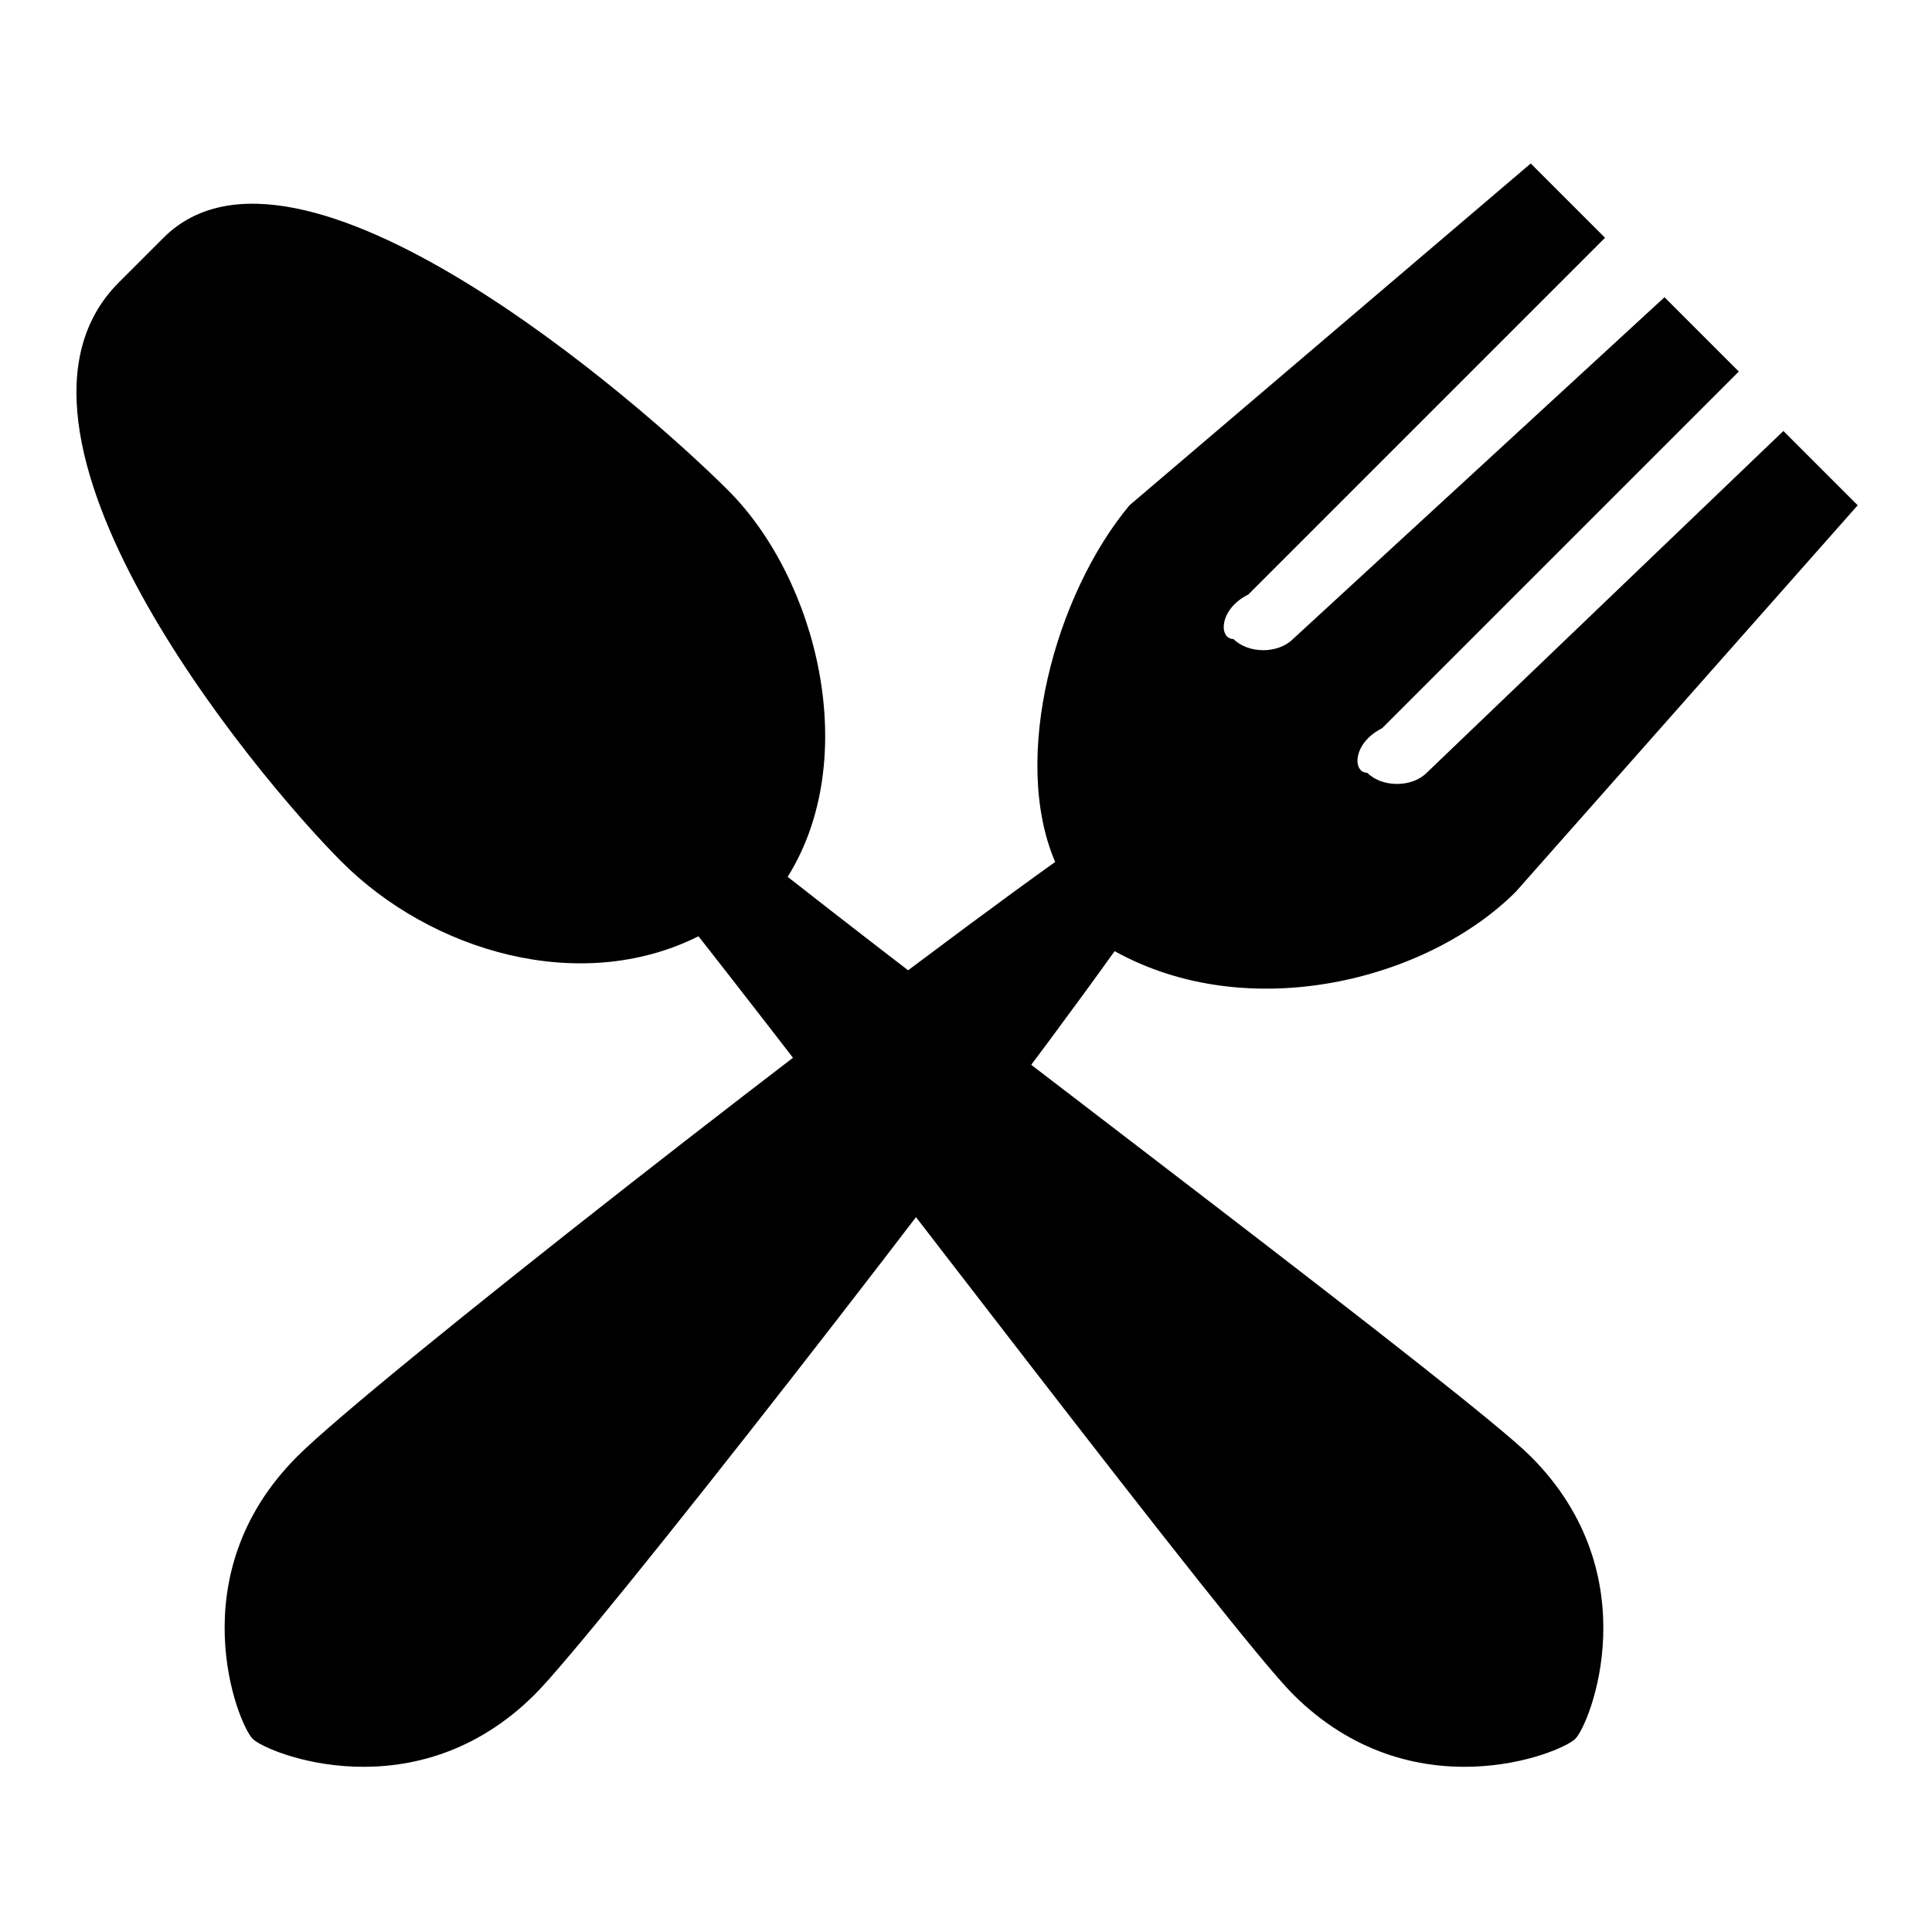
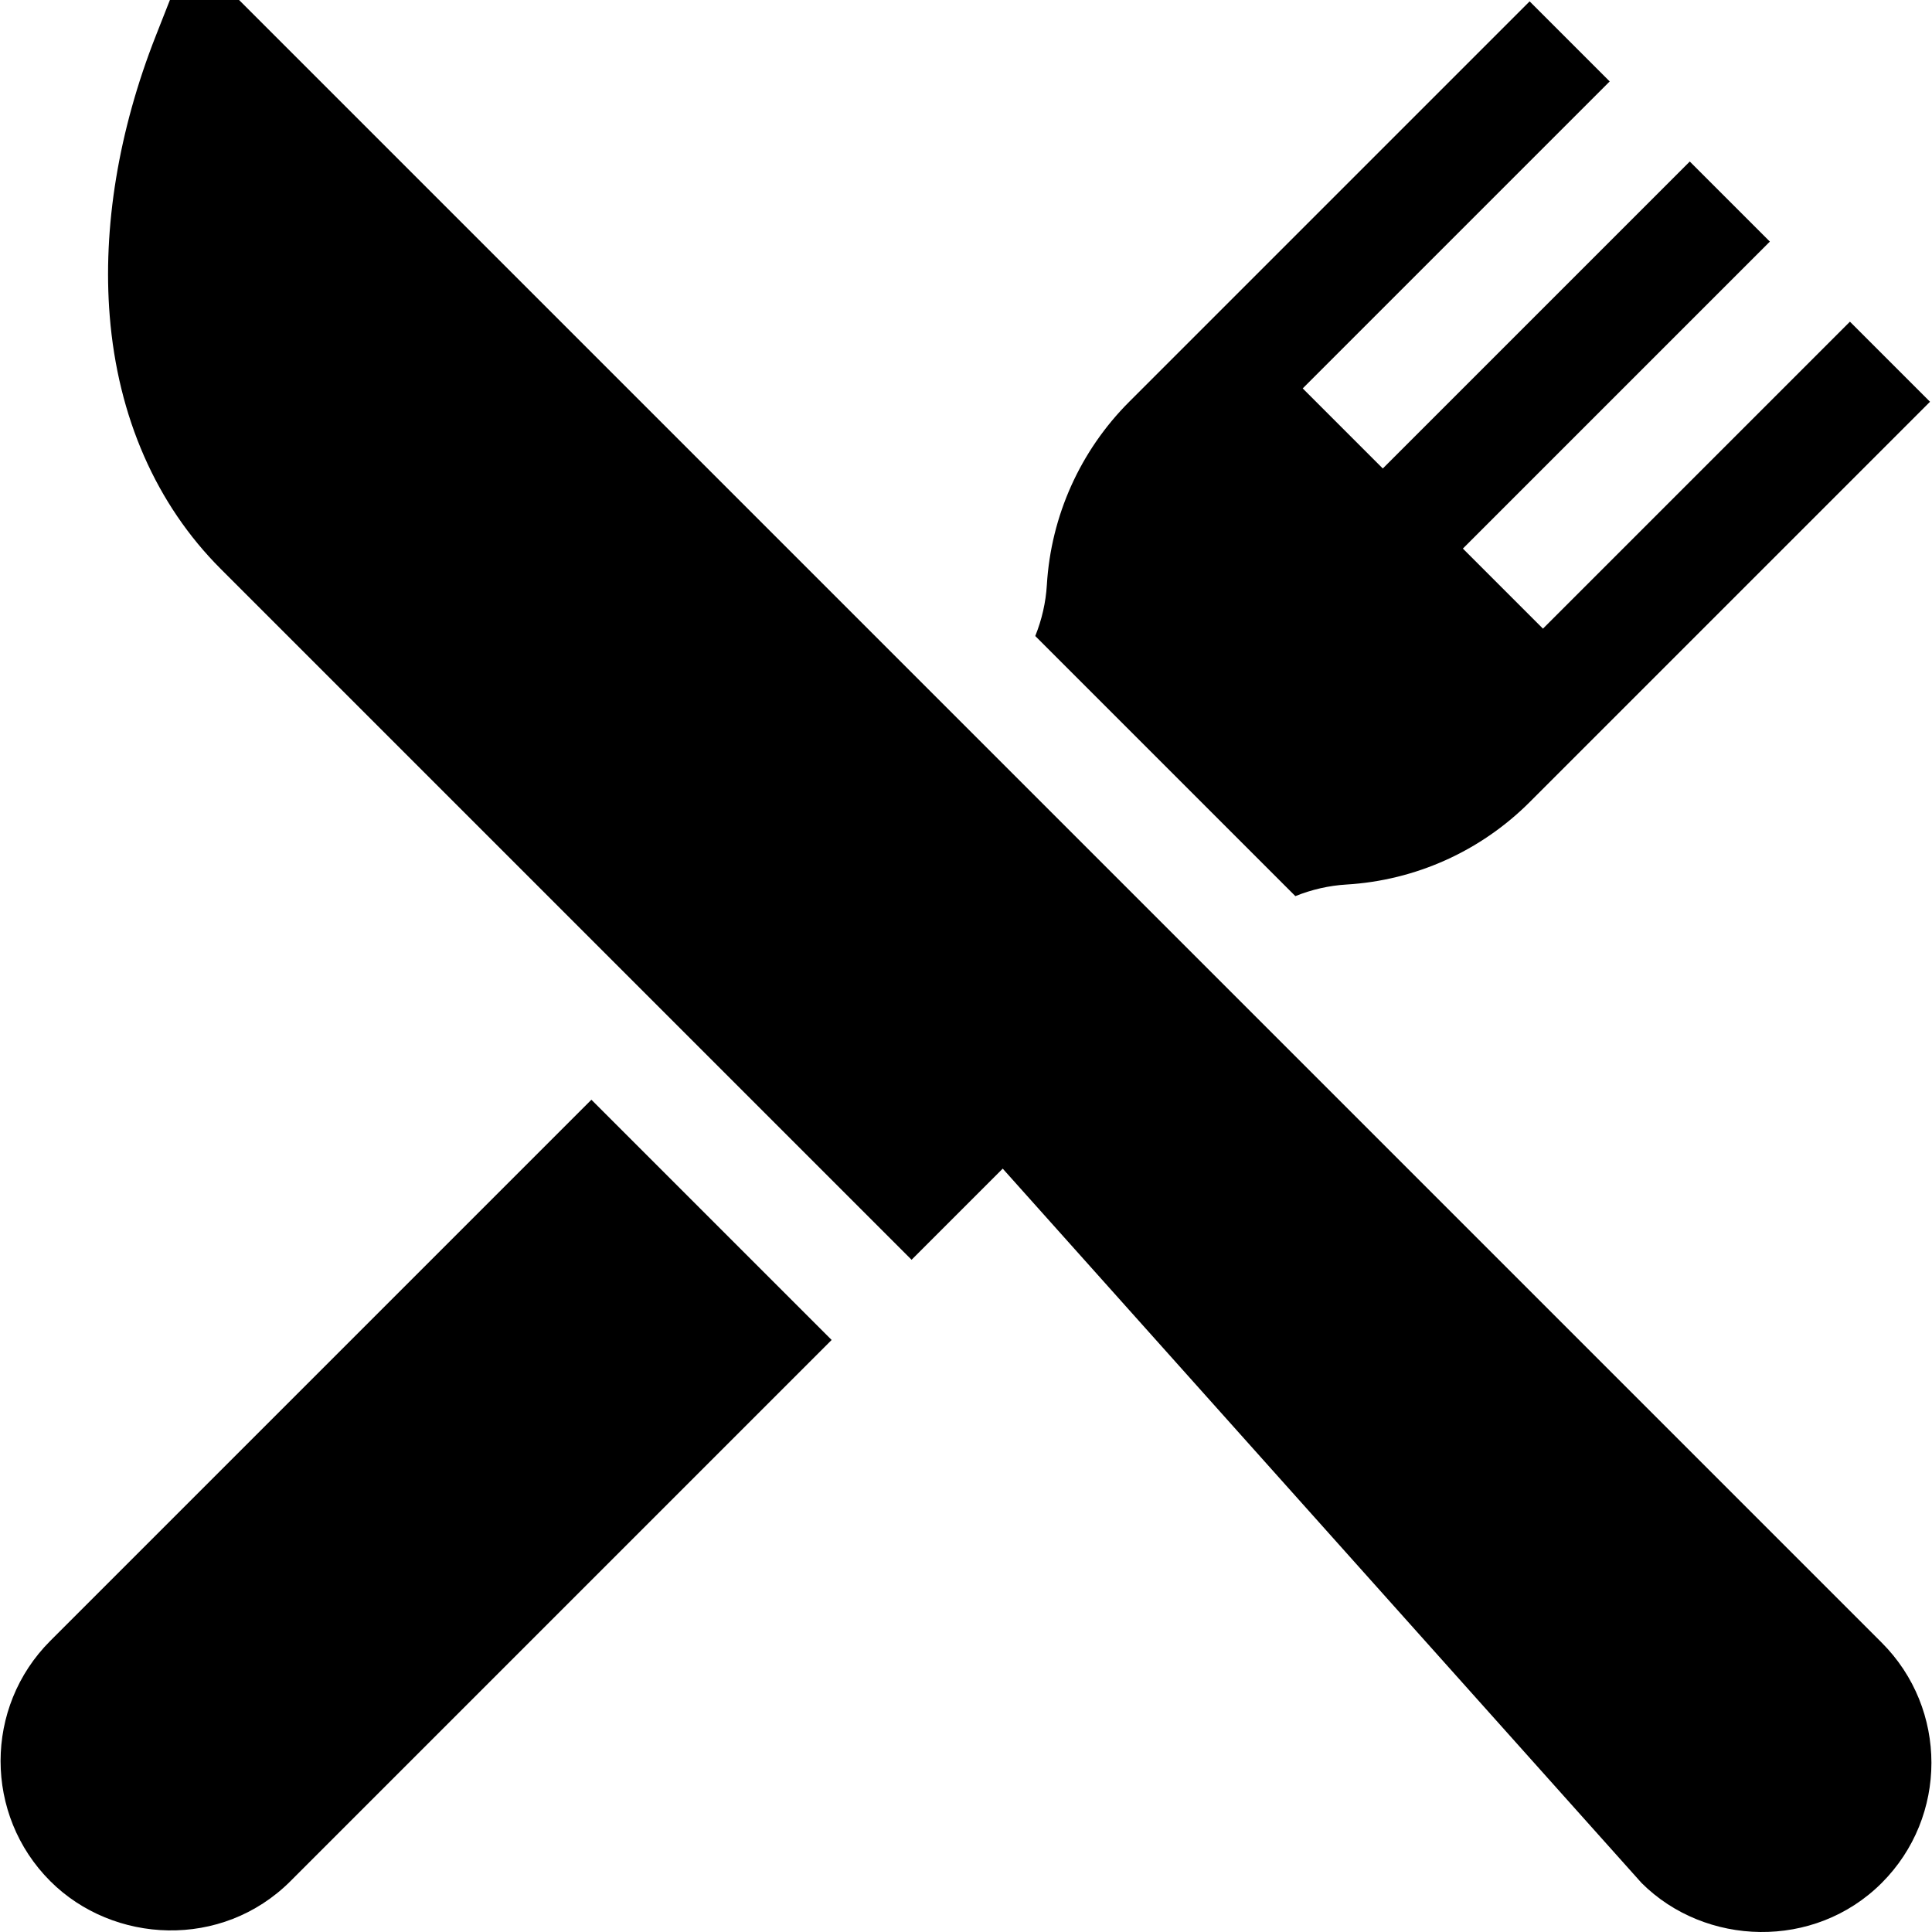
- <svg class="css-r5ic95" viewBox="0 0 13 13" fill="#000">
-   <path d="M12,2.9L9.6,5.2c-0.1,0.1-0.3,0.1-0.4,0C9.1,5.2,9.1,5,9.3,4.9l2.4-2.4c-0.2-0.2-0.3-0.3-0.5-0.5L8.7,4.3c-0.1,0.1-0.3,0.1-0.4,0C8.2,4.3,8.2,4.1,8.4,4l2.4-2.4c-0.3-0.3-0.5-0.5-0.5-0.5L7.6,3.4C7.1,4,6.8,5.1,7.1,5.8c-1.4,1-4.6,3.5-5.1,4c-0.8,0.8-0.4,1.8-0.3,1.9c0,0,0,0,0,0c0,0,0,0,0,0c0.1,0.1,1.1,0.5,1.9-0.3c0.4-0.4,2.9-3.6,3.9-5C8.4,6.9,9.6,6.6,10.2,6l2.3-2.6C12.5,3.4,12.3,3.2,12,2.9z" />
-   <path d="M0.8,1.9l0.3-0.3c0.9-0.9,3.2,1.1,3.8,1.7s0.9,1.8,0.4,2.6c1.4,1.1,4.6,3.5,5,3.9c0.8,0.8,0.4,1.8,0.3,1.9c0,0,0,0,0,0c0,0,0,0,0,0c-0.1,0.1-1.1,0.5-1.9-0.3c-0.4-0.4-2.9-3.7-4-5.1C3.9,6.7,2.9,6.4,2.3,5.8S-0.2,2.9,0.8,1.9z" />
+ <svg xmlns="http://www.w3.org/2000/svg" version="1.1" id="Capa_1" x="0px" y="0px" viewBox="0 0 512 512" style="enable-background:new 0 0 512 512;" xml:space="preserve">
+   <g>
+     <g>
+       <path d="M498.682,435.326L297.917,234.56L63.357,0H45.026l-3.743,9.511c-9.879,25.104-14.1,50.78-12.205,74.249    c2.16,26.752,12.323,49.913,29.392,66.982L241.58,333.852l24.152-24.152l169.285,189.293c16.84,16.84,45.825,17.84,63.665,0    C516.236,481.439,516.236,452.879,498.682,435.326z" />
+     </g>
+   </g>
+   <g>
+     <g>
+       <path d="M156.728,291.442L13.317,434.853c-17.552,17.552-17.552,46.113,0,63.665c16.674,16.674,45.519,18.146,63.665,0    l143.412-143.412L156.728,291.442z" />
+     </g>
+   </g>
+   <g>
+     <g>
+       <path d="M490.253,85.249l-81.351,81.35l-21.223-21.222l81.351-81.351l-21.222-21.222l-81.35,81.35l-21.222-21.222l81.351-81.35    L405.366,0.361L299.256,106.471c-12.981,12.981-20.732,30.217-21.828,48.535c-0.277,4.641-1.329,9.206-3.074,13.548l68.929,68.929    c4.342-1.747,8.908-2.798,13.548-3.075c18.318-1.093,35.554-8.846,48.535-21.827l106.11-106.109L490.253,85.249z" />
+     </g>
+   </g>
+   <g>
+ </g>
+   <g>
+ </g>
+   <g>
+ </g>
+   <g>
+ </g>
+   <g>
+ </g>
+   <g>
+ </g>
+   <g>
+ </g>
+   <g>
+ </g>
+   <g>
+ </g>
+   <g>
+ </g>
+   <g>
+ </g>
+   <g>
+ </g>
+   <g>
+ </g>
+   <g>
+ </g>
+   <g>
+ </g>
</svg>
